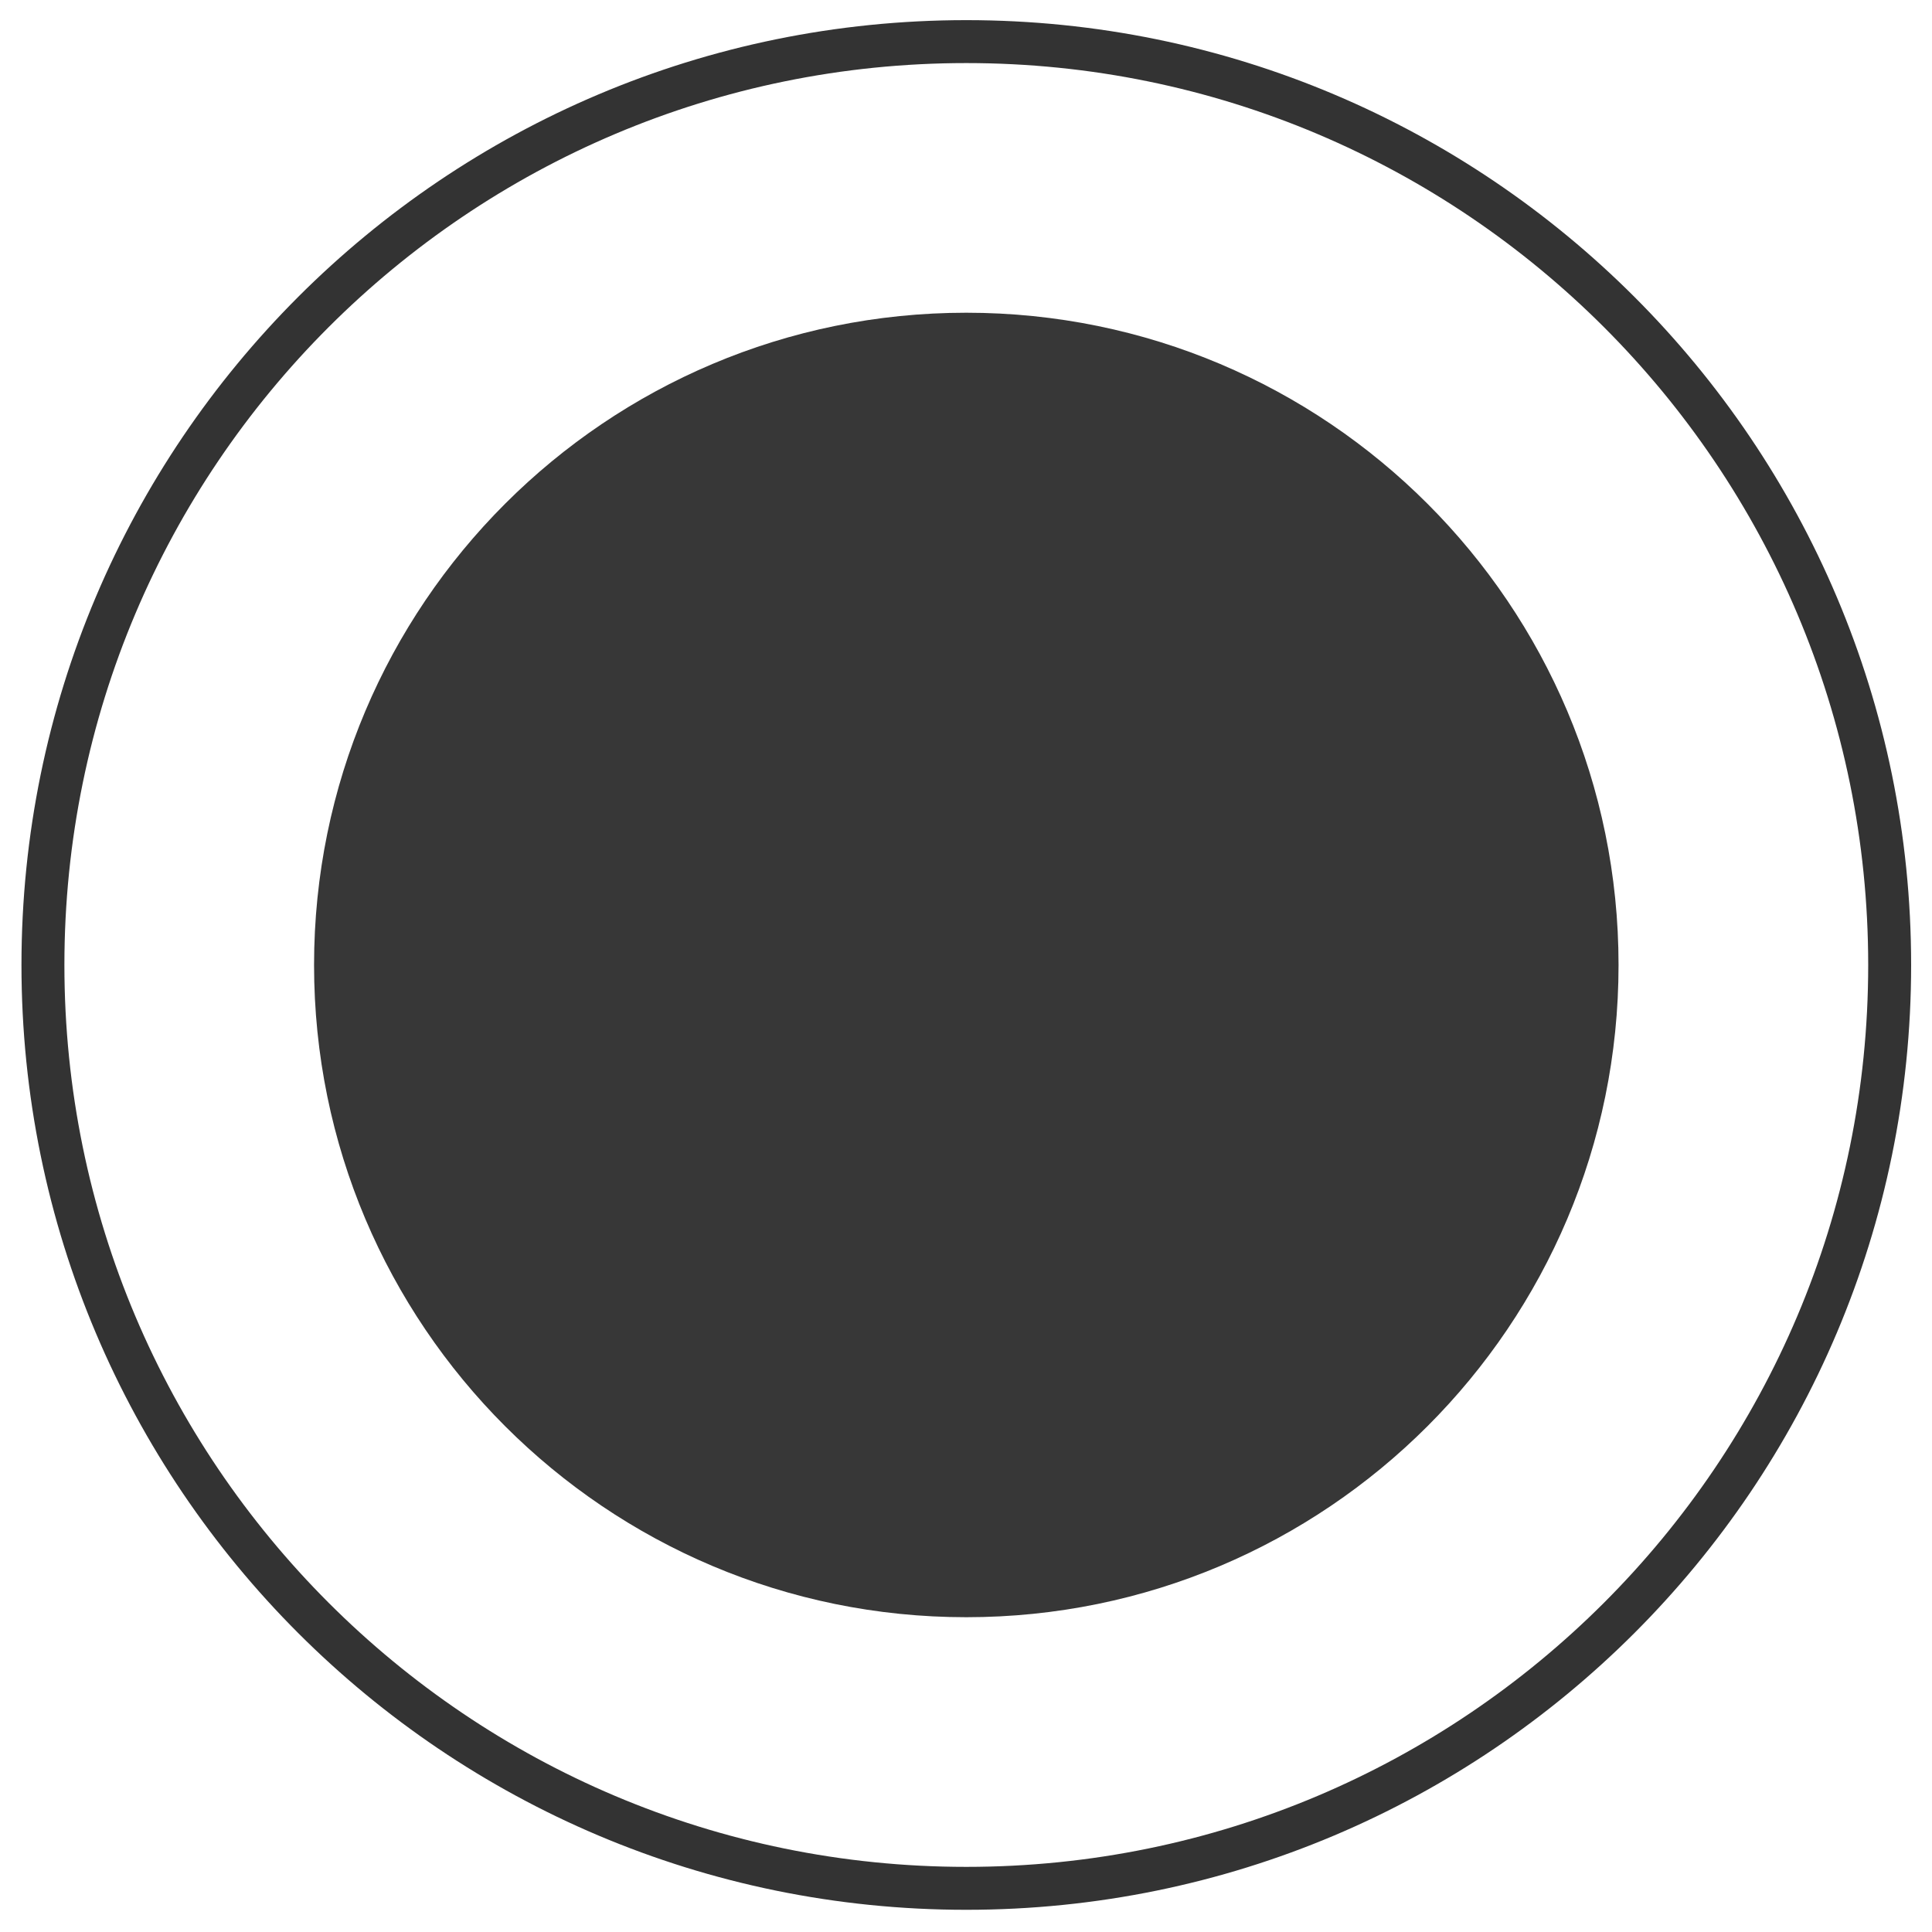
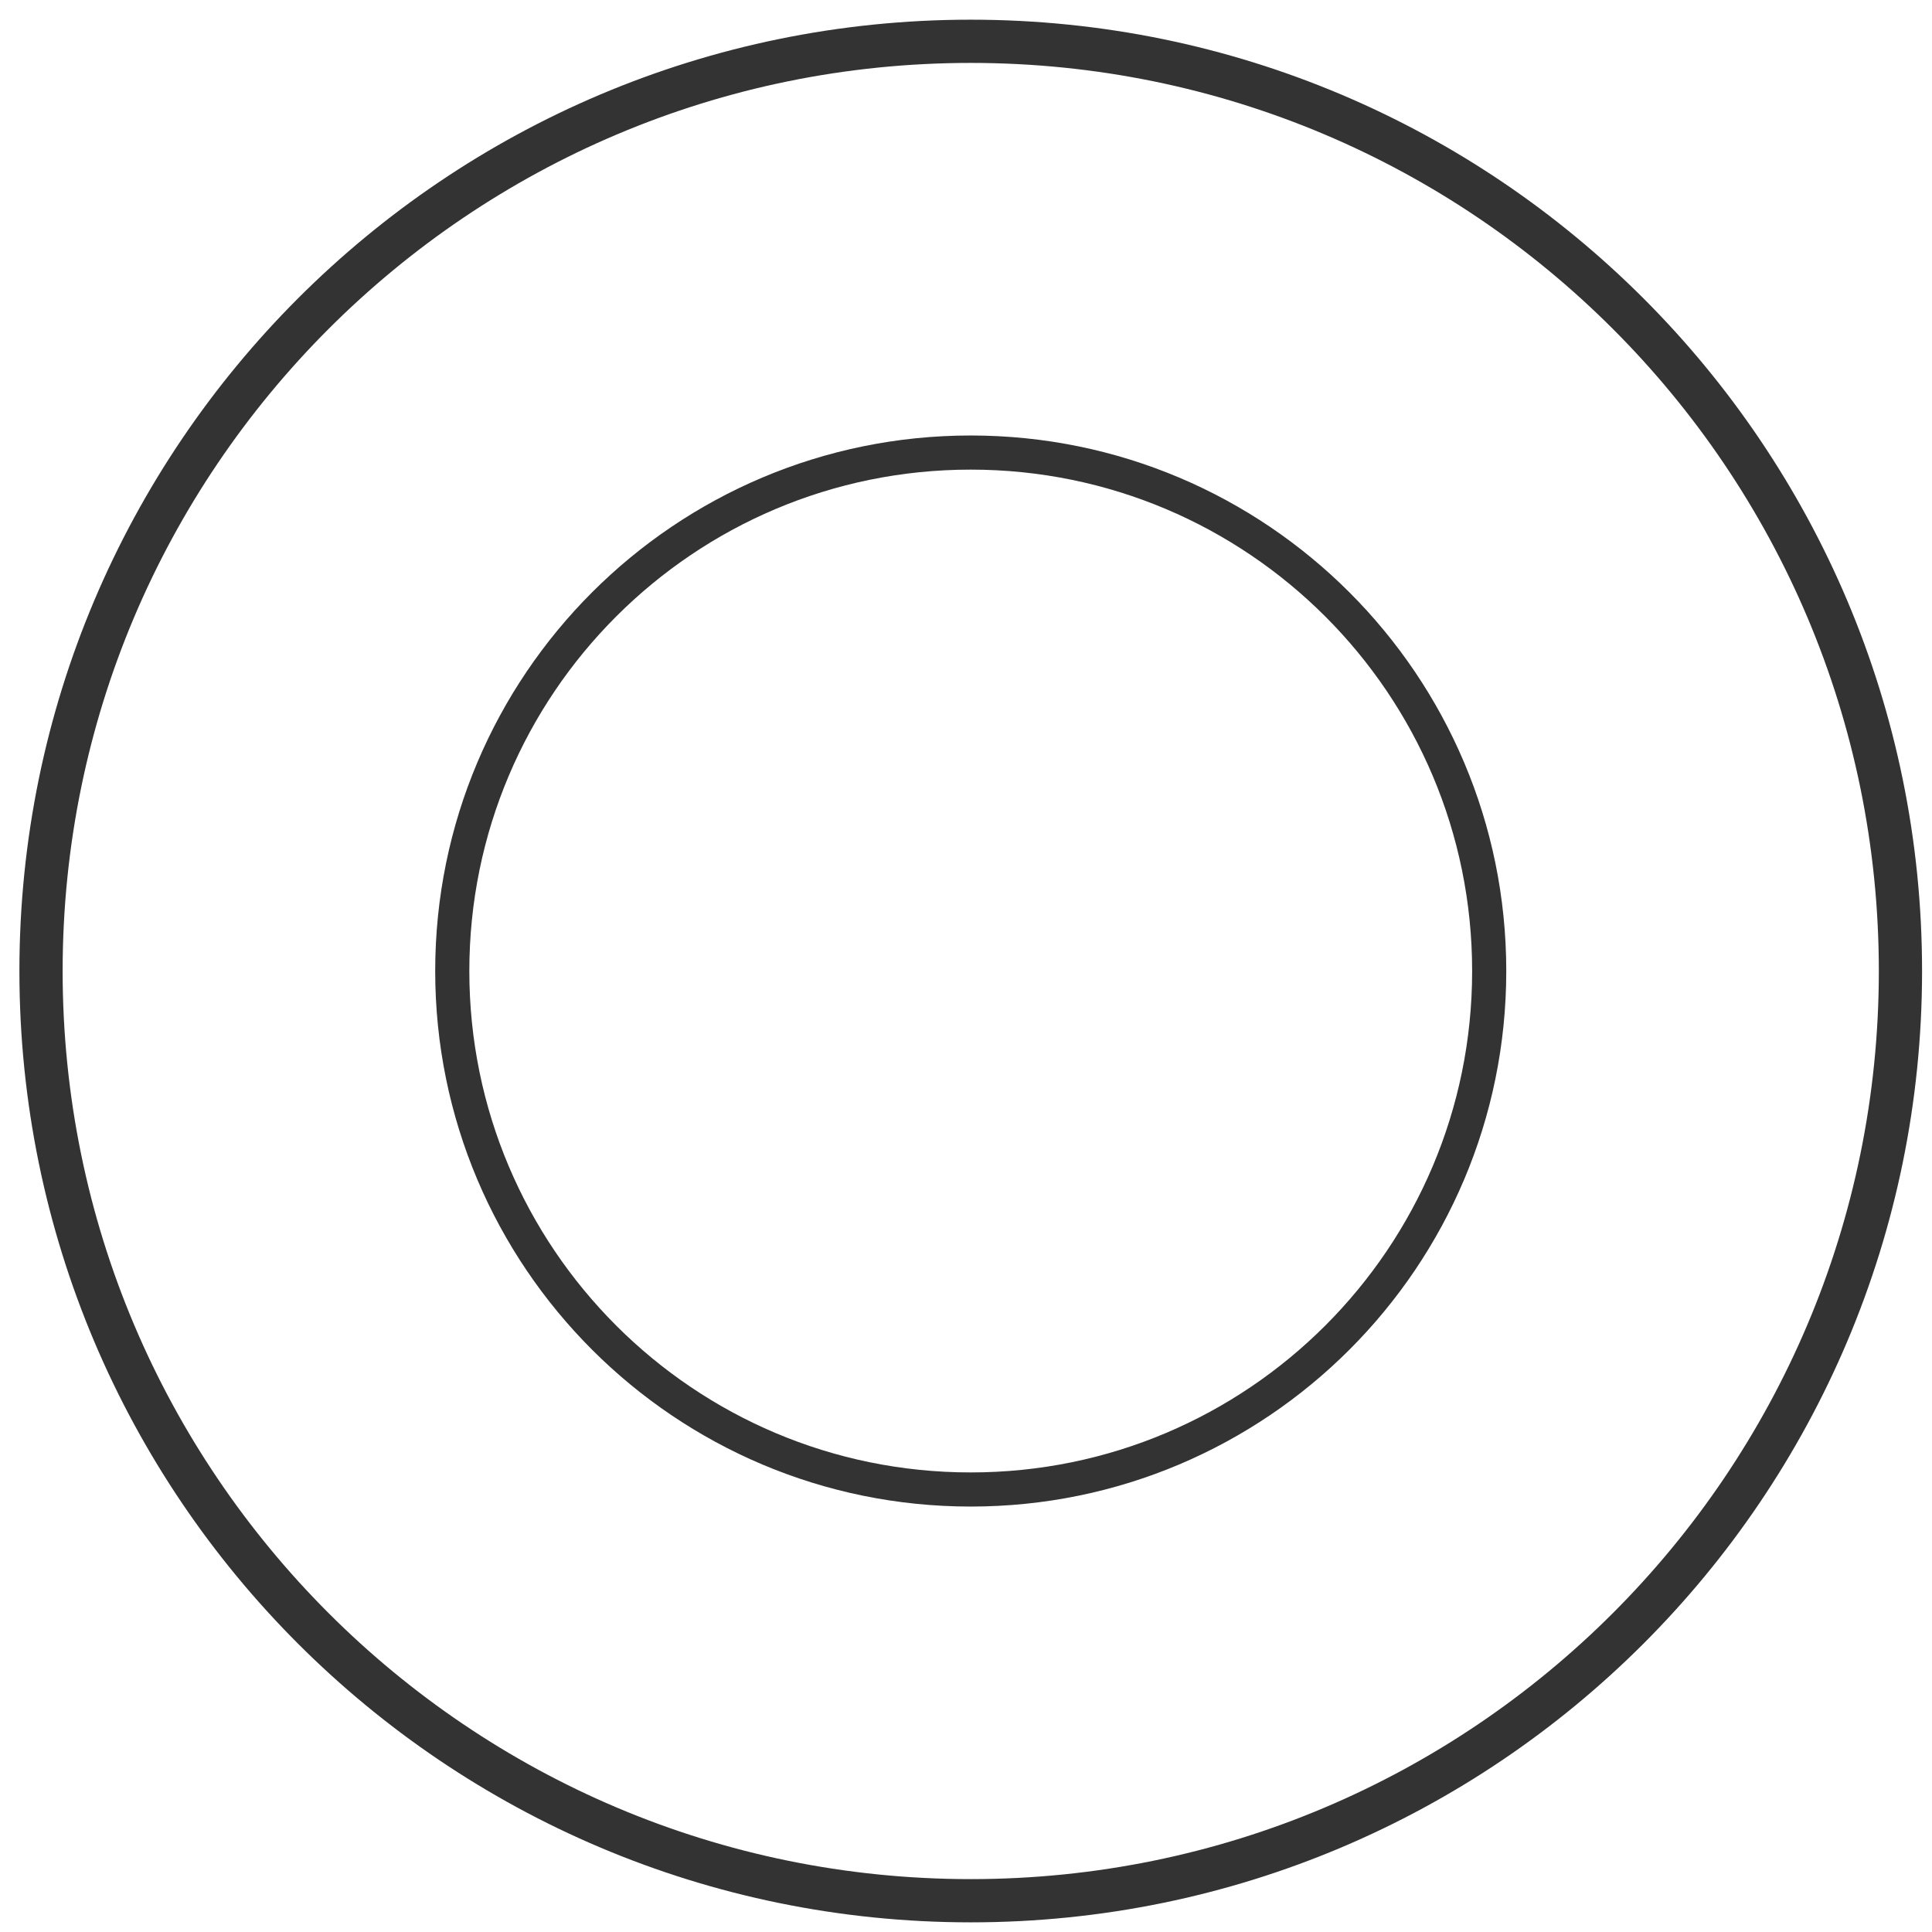
- <svg xmlns="http://www.w3.org/2000/svg" version="1.1" id="svg2" x="0px" y="0px" width="45px" height="45px" viewBox="0 0 45 45" enable-background="new 0 0 45 45" xml:space="preserve">
-   <g id="layer1" transform="translate(0,-1007.362)">
-     <circle id="path5738" fill="none" stroke="#333333" stroke-miterlimit="10" cx="22.507" cy="1029.838" r="21.507" />
-     <circle id="path5738-5" fill="#333333" fill-opacity="0.977" cx="22.507" cy="1029.838" r="15.192" />
+ <svg xmlns="http://www.w3.org/2000/svg" version="1.1" id="svg2" x="0px" y="0px" width="32" height="32" viewBox="0 0 32 32" enable-background="new 0 0 45 45" xml:space="preserve">
+   <defs id="defs3007" />
+   <g id="layer1" transform="translate(0,-1020.362)">
+     <circle id="path5738" stroke-miterlimit="10" cx="22.507" cy="1029.838" r="21.507" d="m 44.014,1029.838 c 0,11.878 -9.629,21.507 -21.507,21.507 -11.878,0 -21.507,-9.629 -21.507,-21.507 0,-11.878 9.629,-21.507 21.507,-21.507 11.878,0 21.507,9.629 21.507,21.507 z" style="fill:none;stroke:#333333;stroke-miterlimit:10" transform="matrix(0.7159994,0,0,0.7159994,-0.03657116,299.0817)" />
+     <circle id="path5738-5" cx="22.507" cy="1029.838" r="15.192" d="m 37.699,1029.838 c 0,8.39 -6.802,15.192 -15.192,15.192 -8.39,0 -15.192,-6.802 -15.192,-15.192 0,-8.39 6.802,-15.192 15.192,-15.192 8.39,0 15.192,6.802 15.192,15.192 z" style="fill:none;stroke:#333333;stroke-opacity:1" transform="matrix(0.5652631,0,0,0.5652631,3.356053,454.3158)" />
  </g>
</svg>
